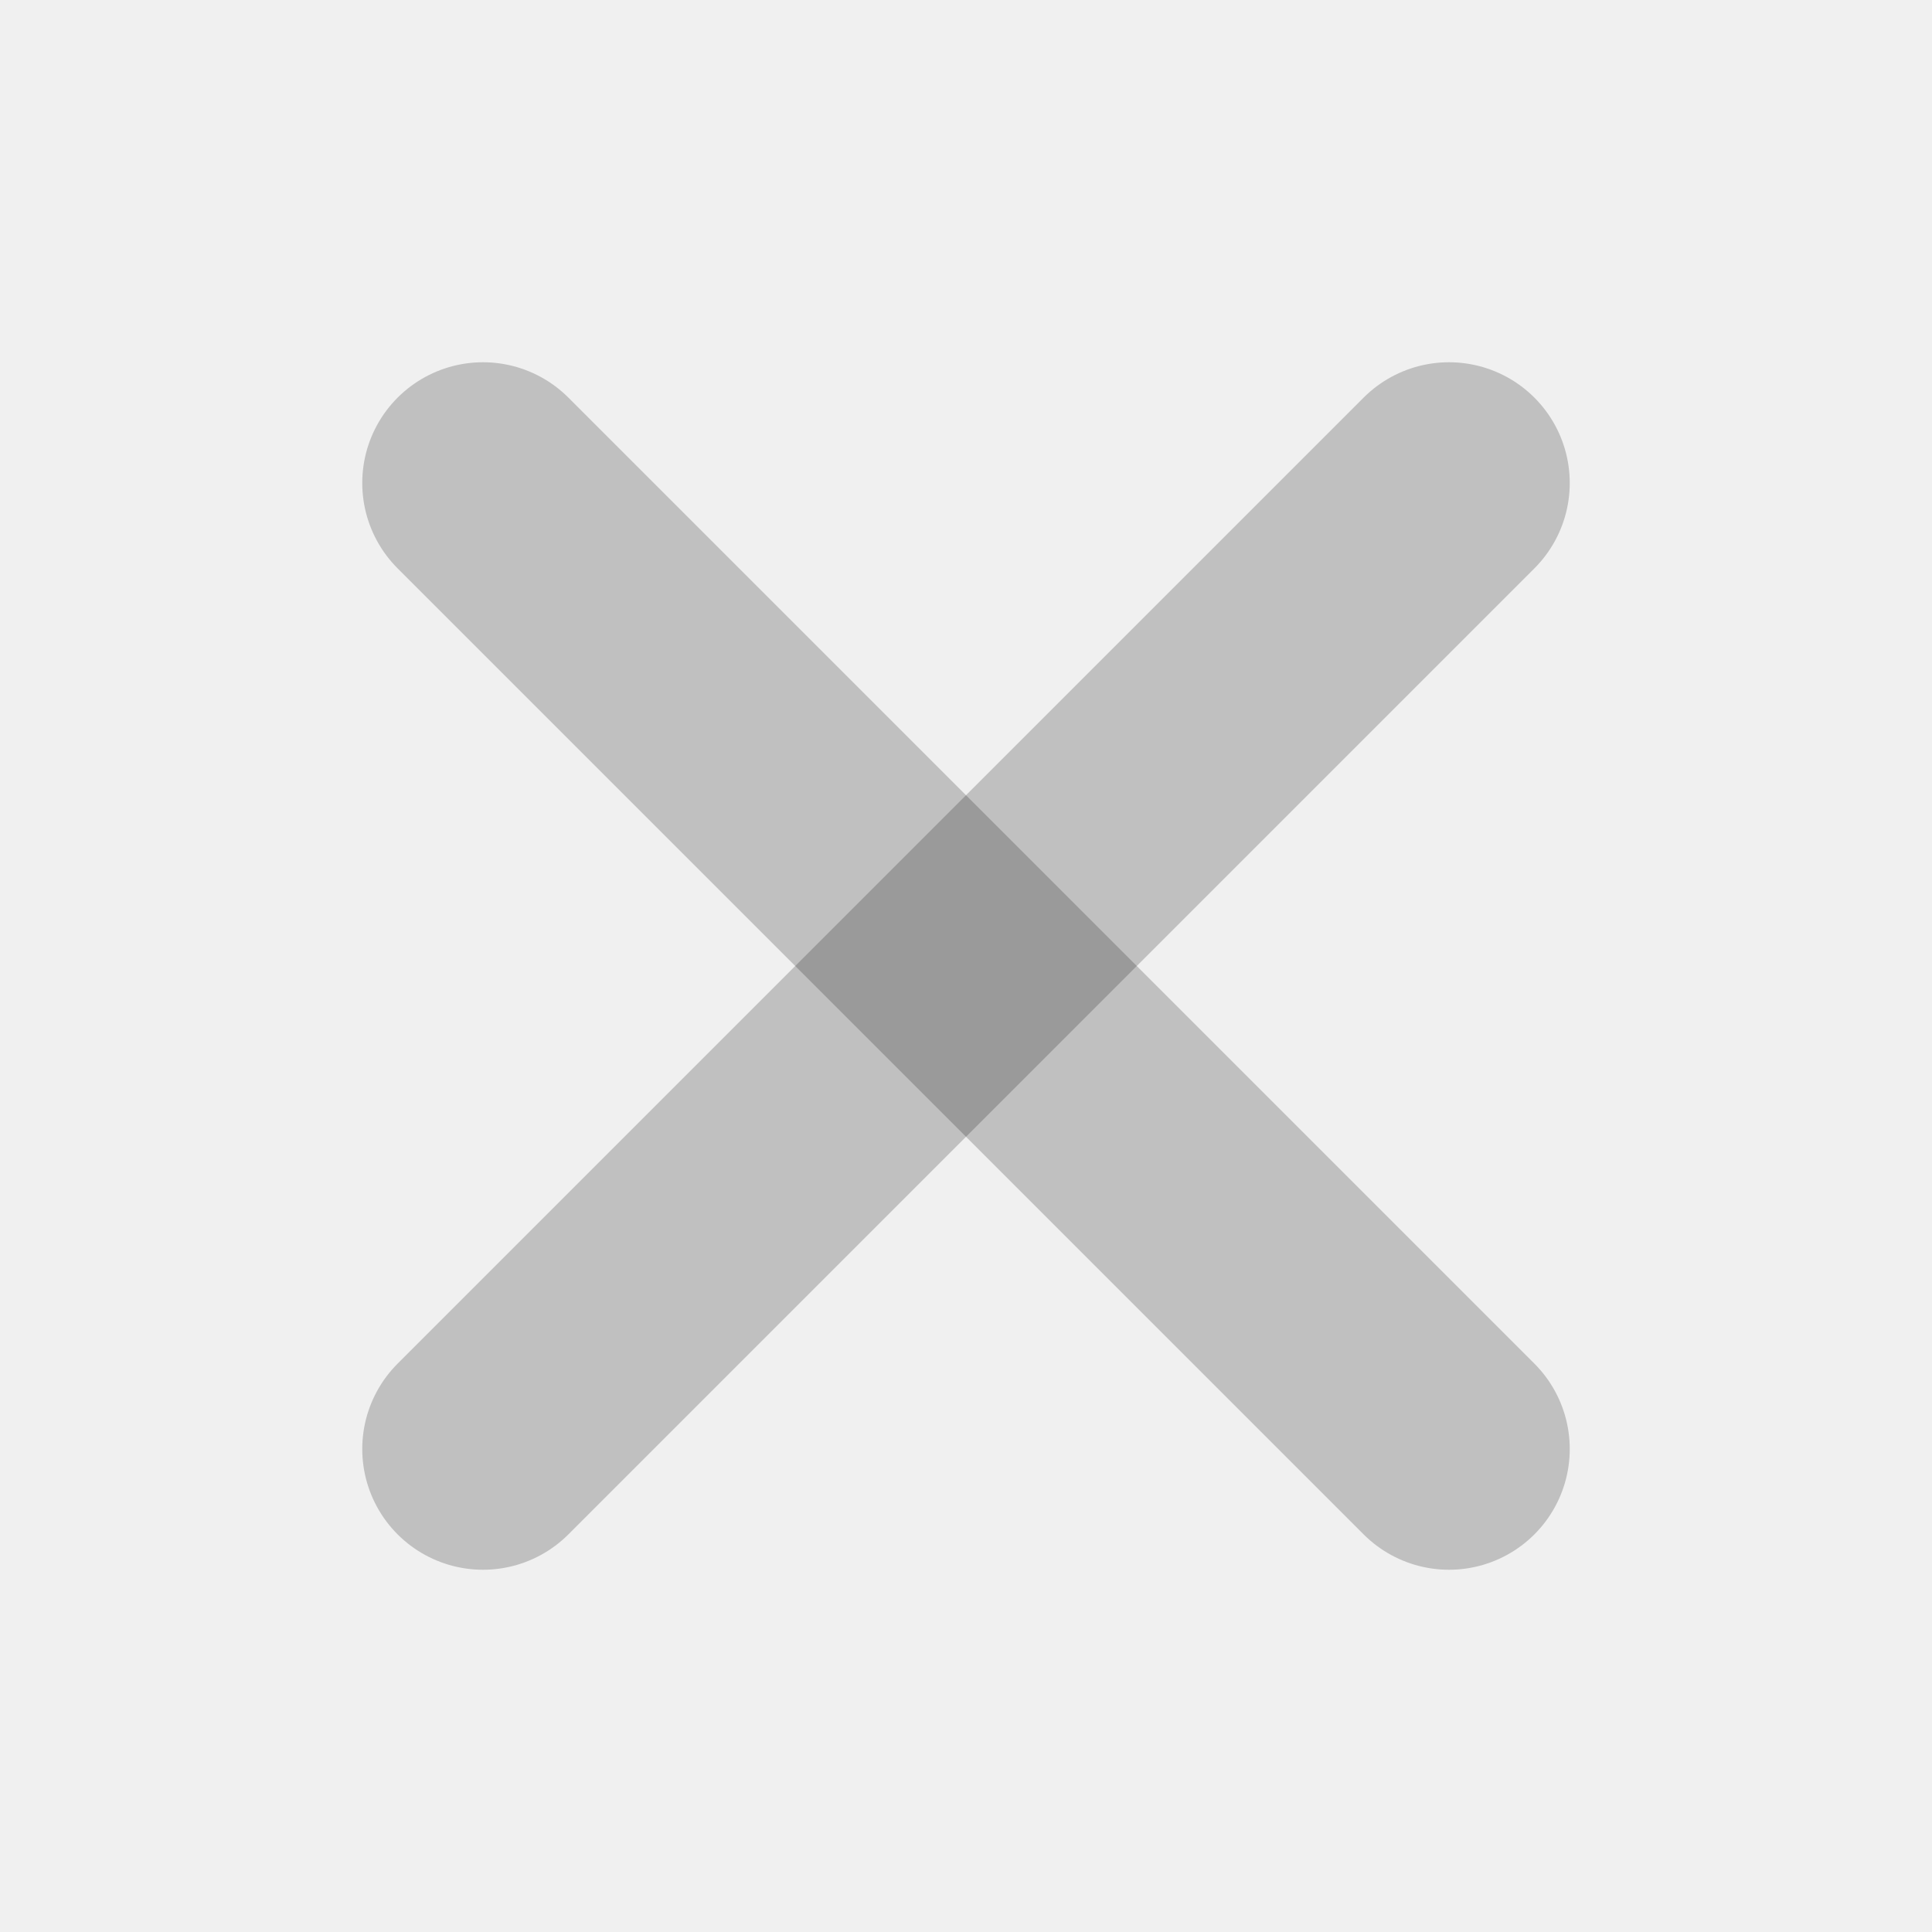
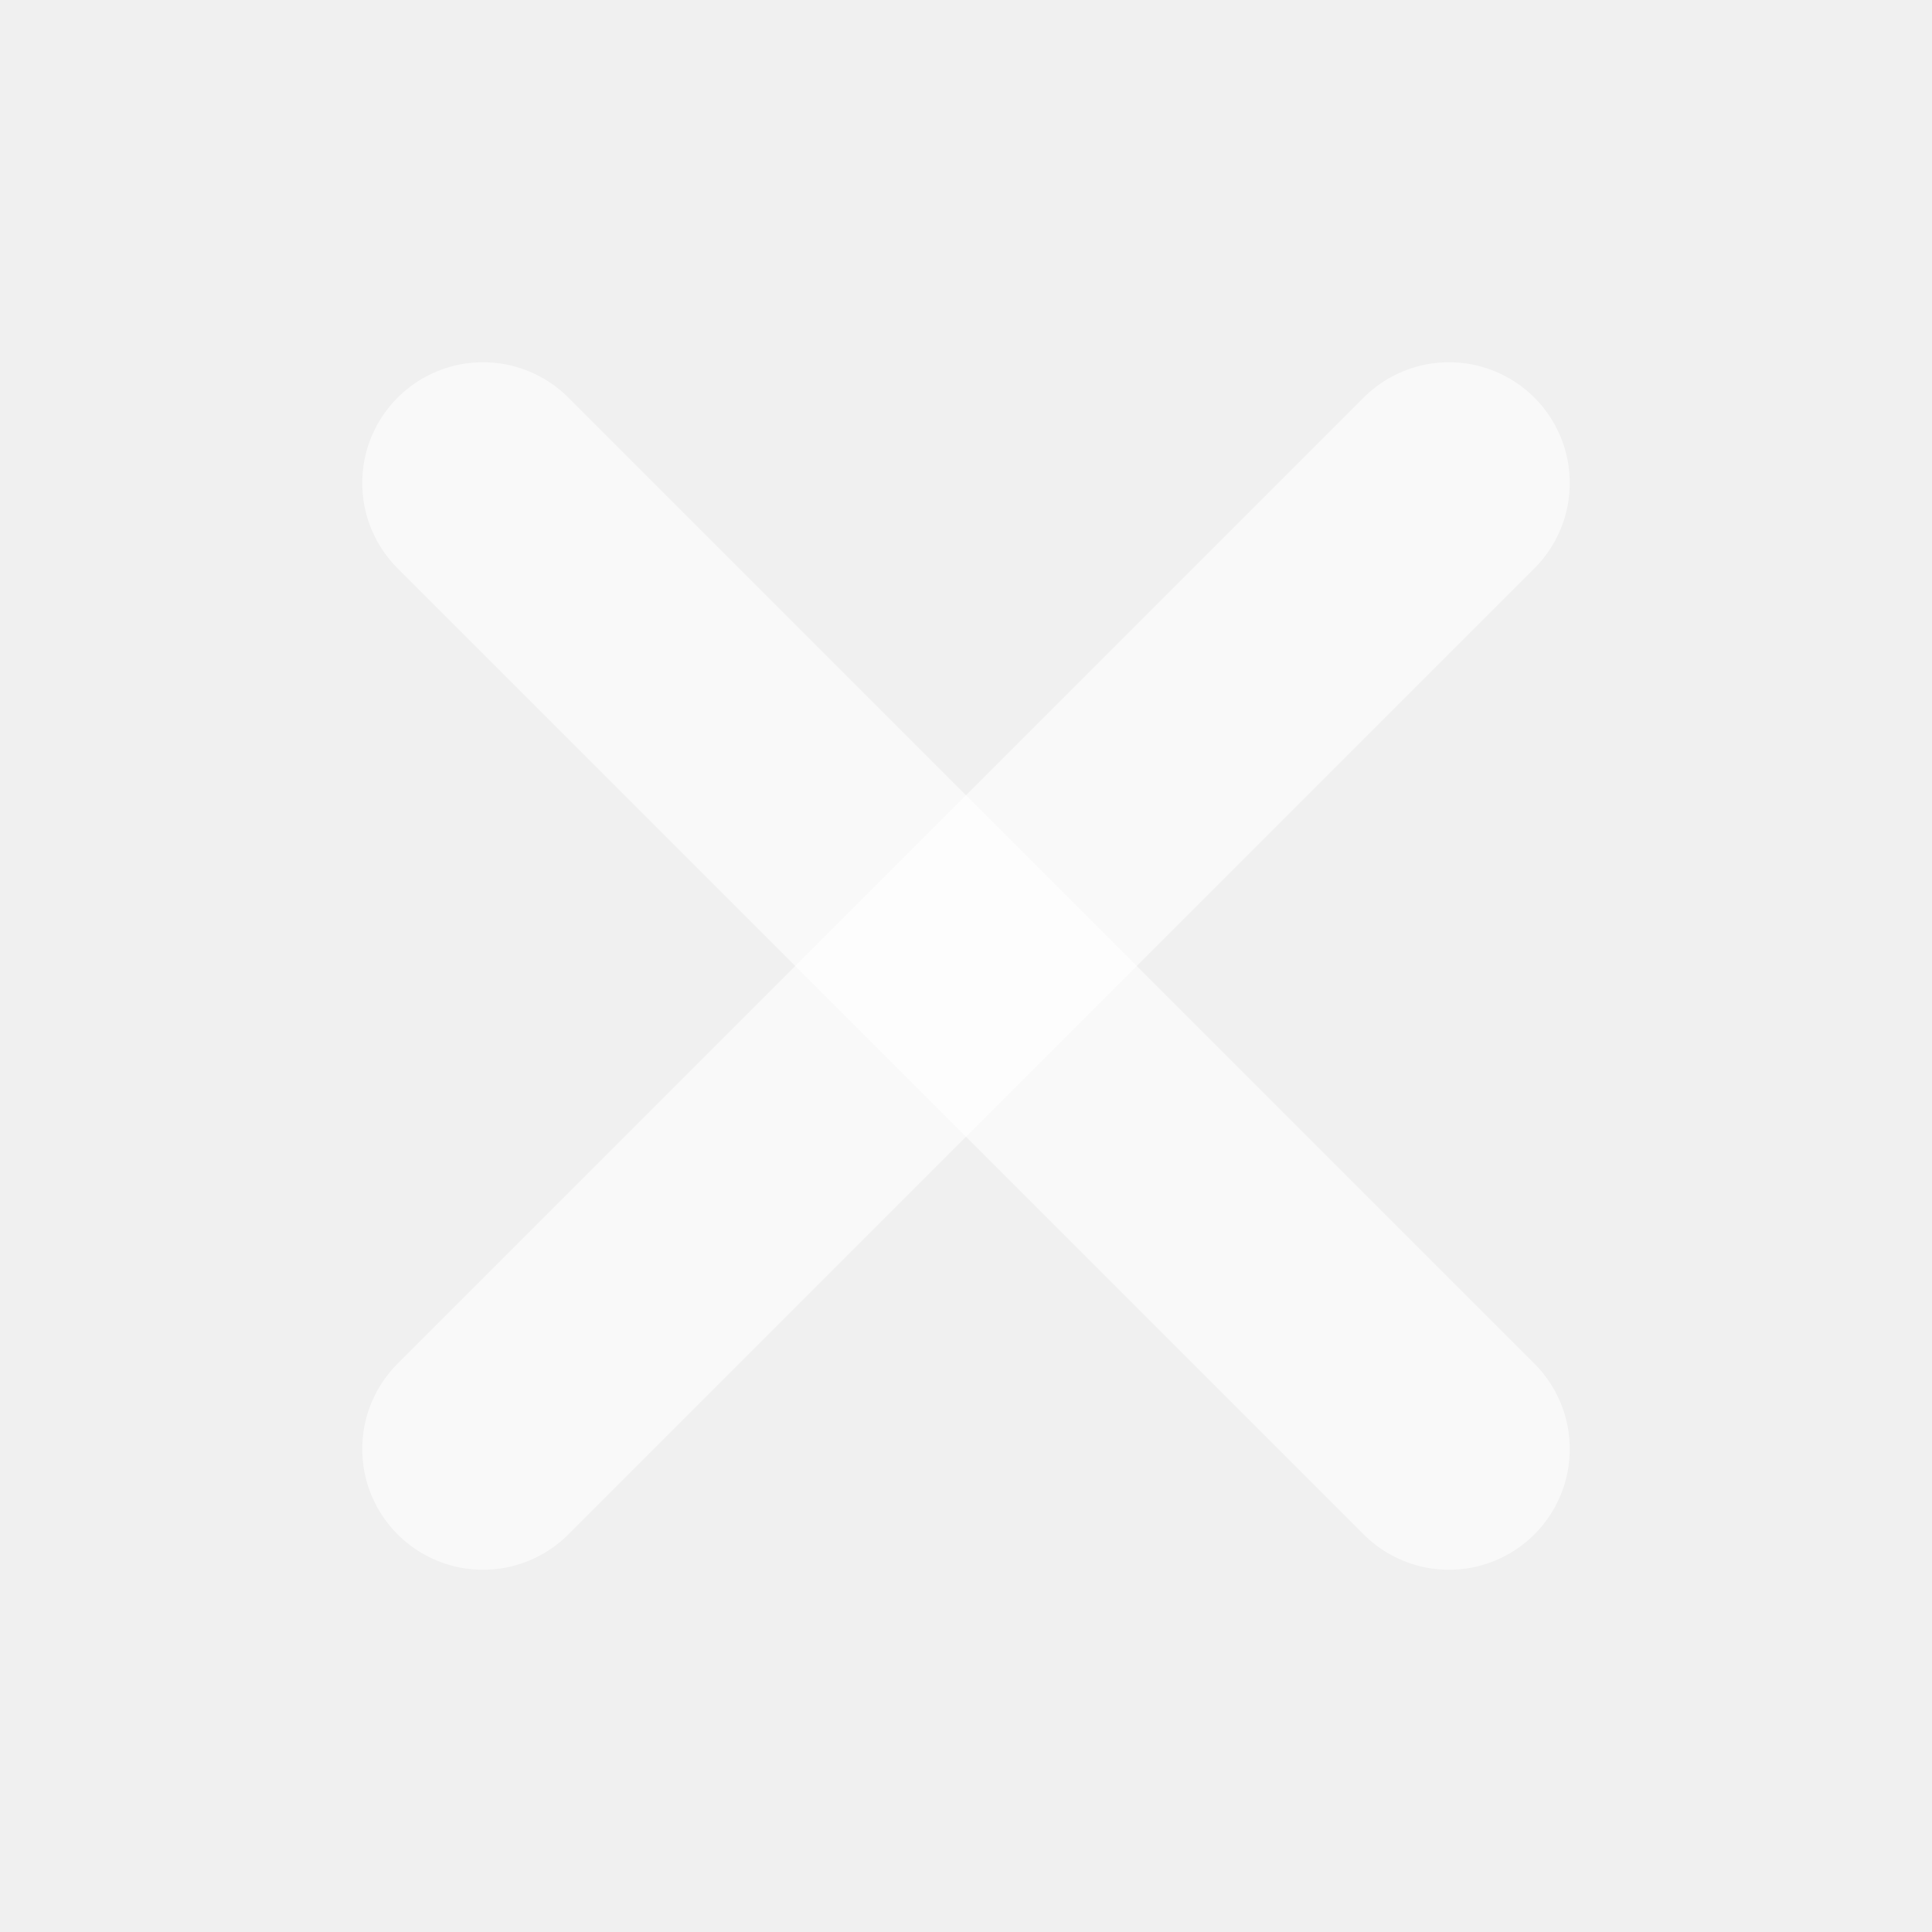
- <svg xmlns="http://www.w3.org/2000/svg" stroke="#000000" stroke-opacity="0.2" stroke-width="3" stroke-linecap="round" stroke-linejoin="round" viewBox="0 0 24 24" height="24" width="24">
+ <svg xmlns="http://www.w3.org/2000/svg" stroke="#ffffff" stroke-opacity="0.6" stroke-width="3" stroke-linecap="round" stroke-linejoin="round" viewBox="0 0 24 24" height="24" width="24">
  <line x1="18" x2="6" y1="6" y2="18" />
  <line x1="6" x2="18" y1="6" y2="18" />
</svg>
